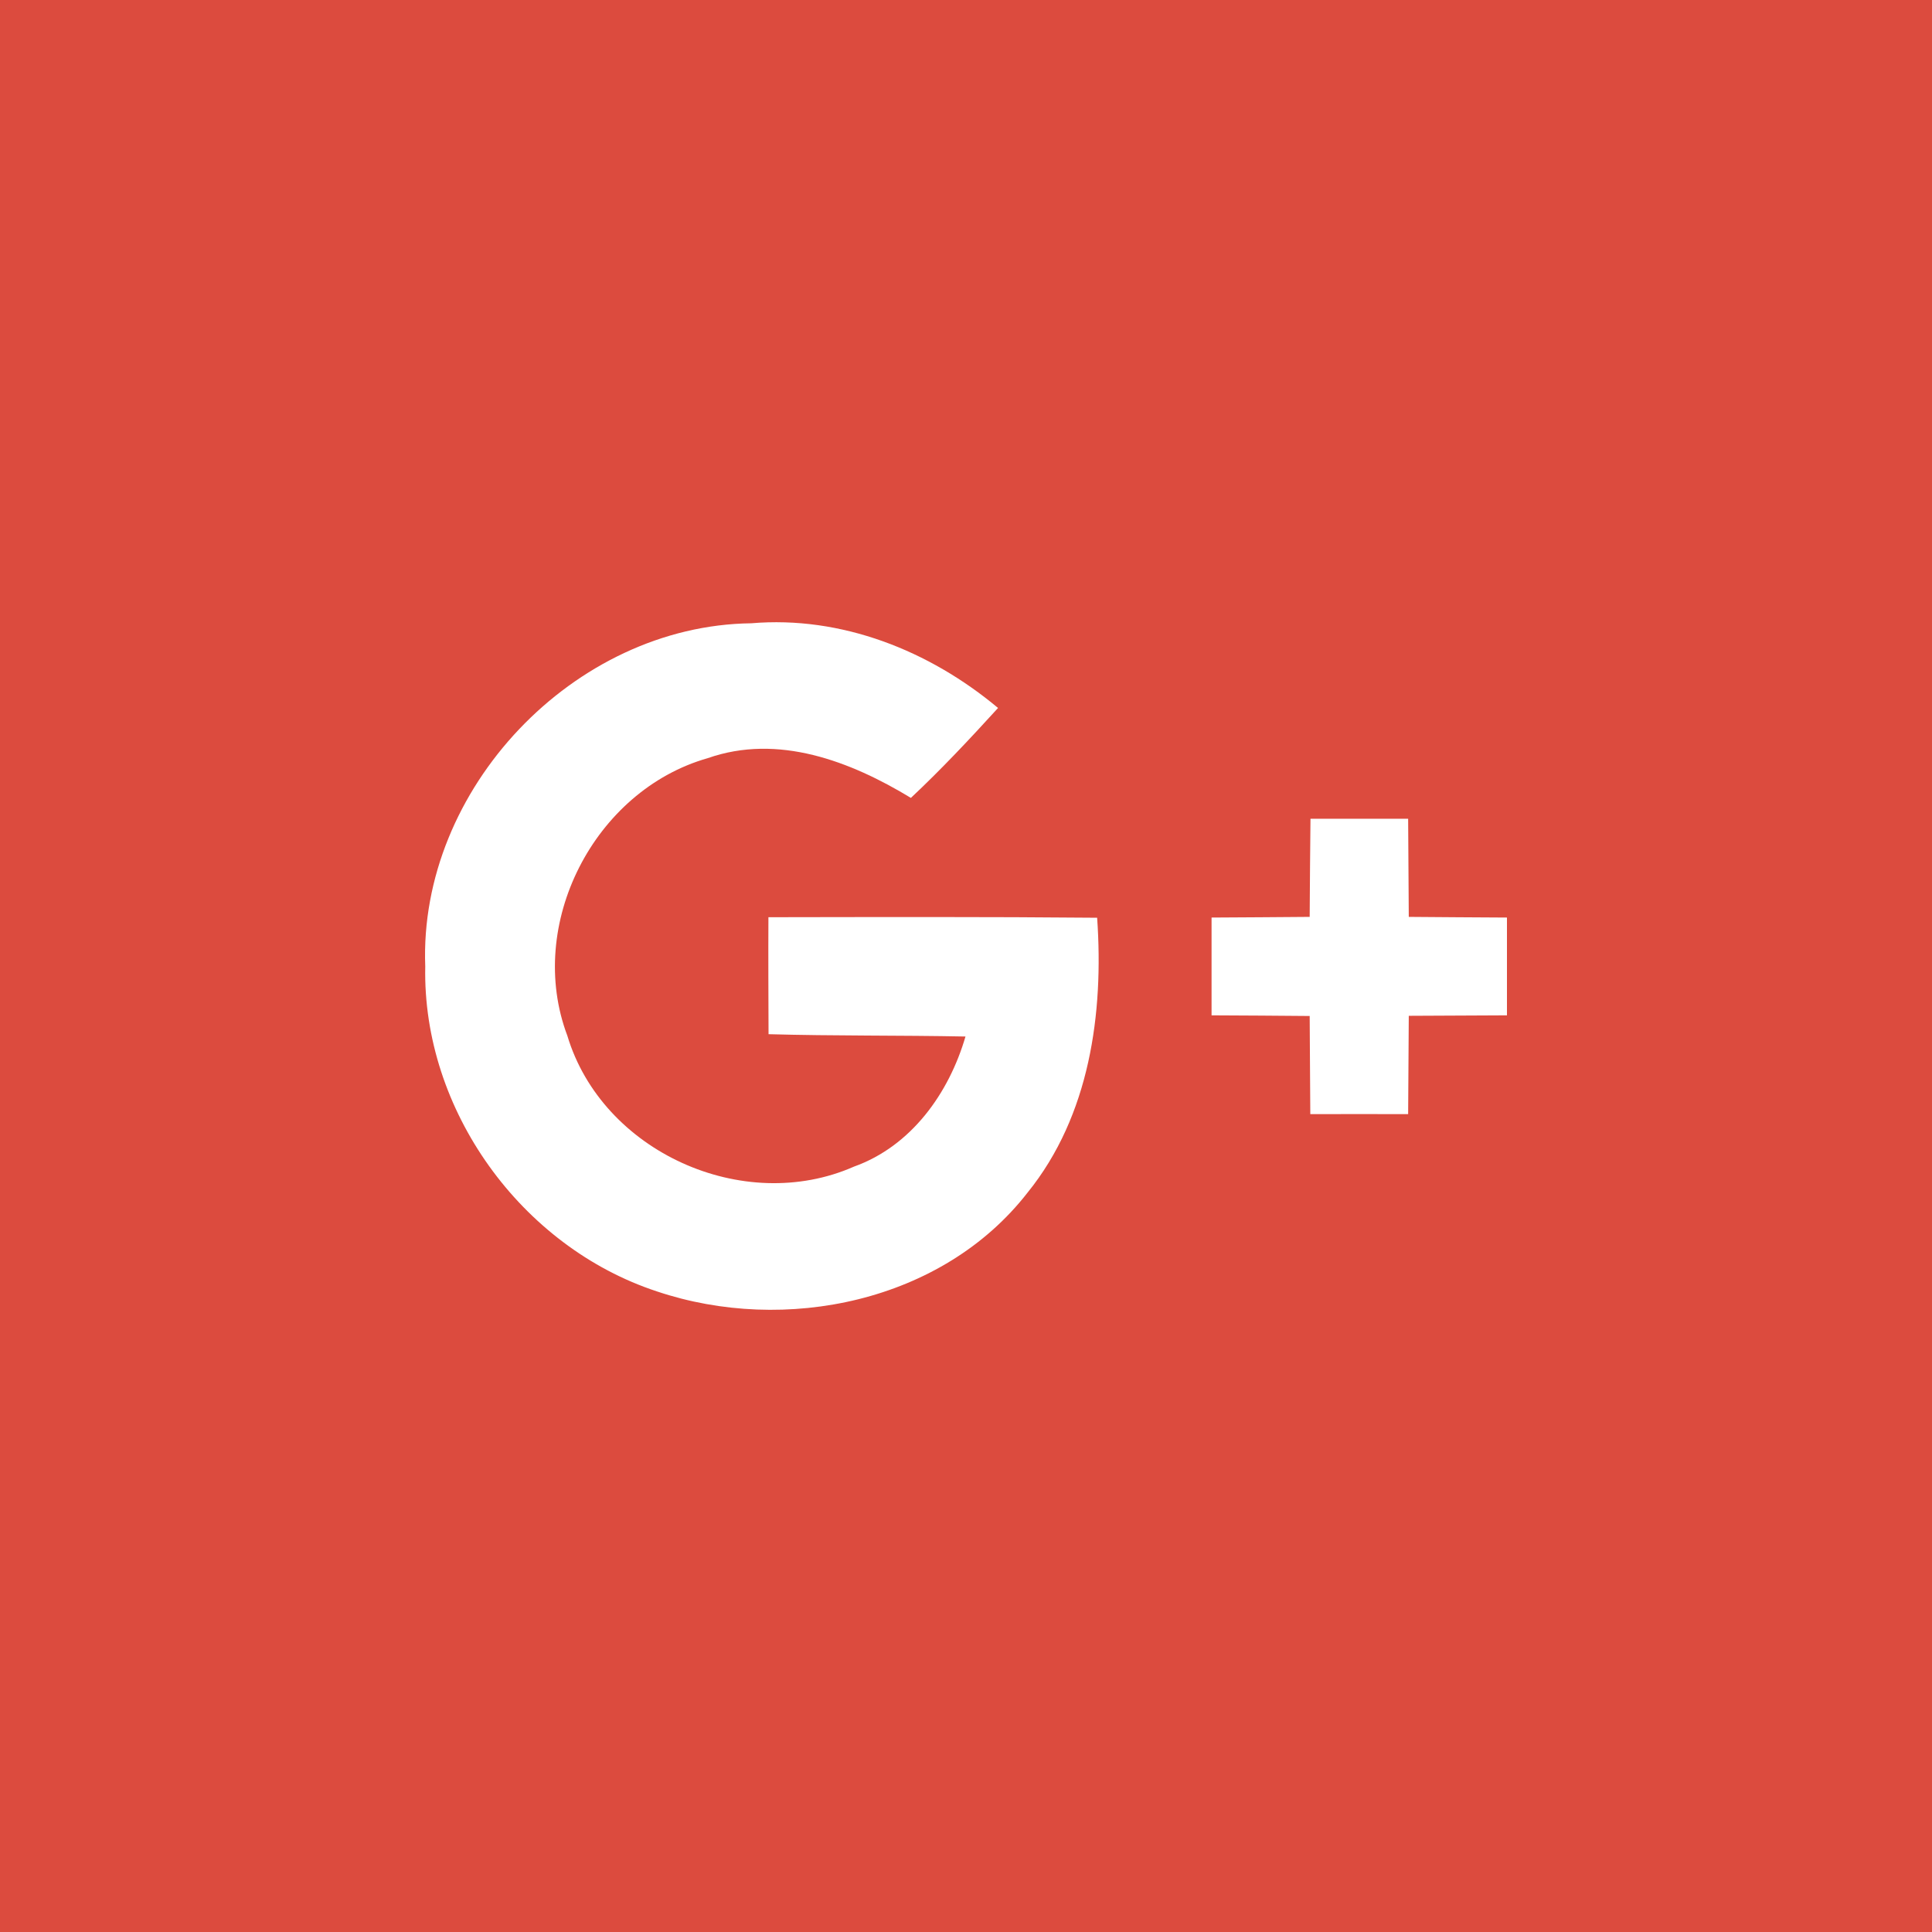
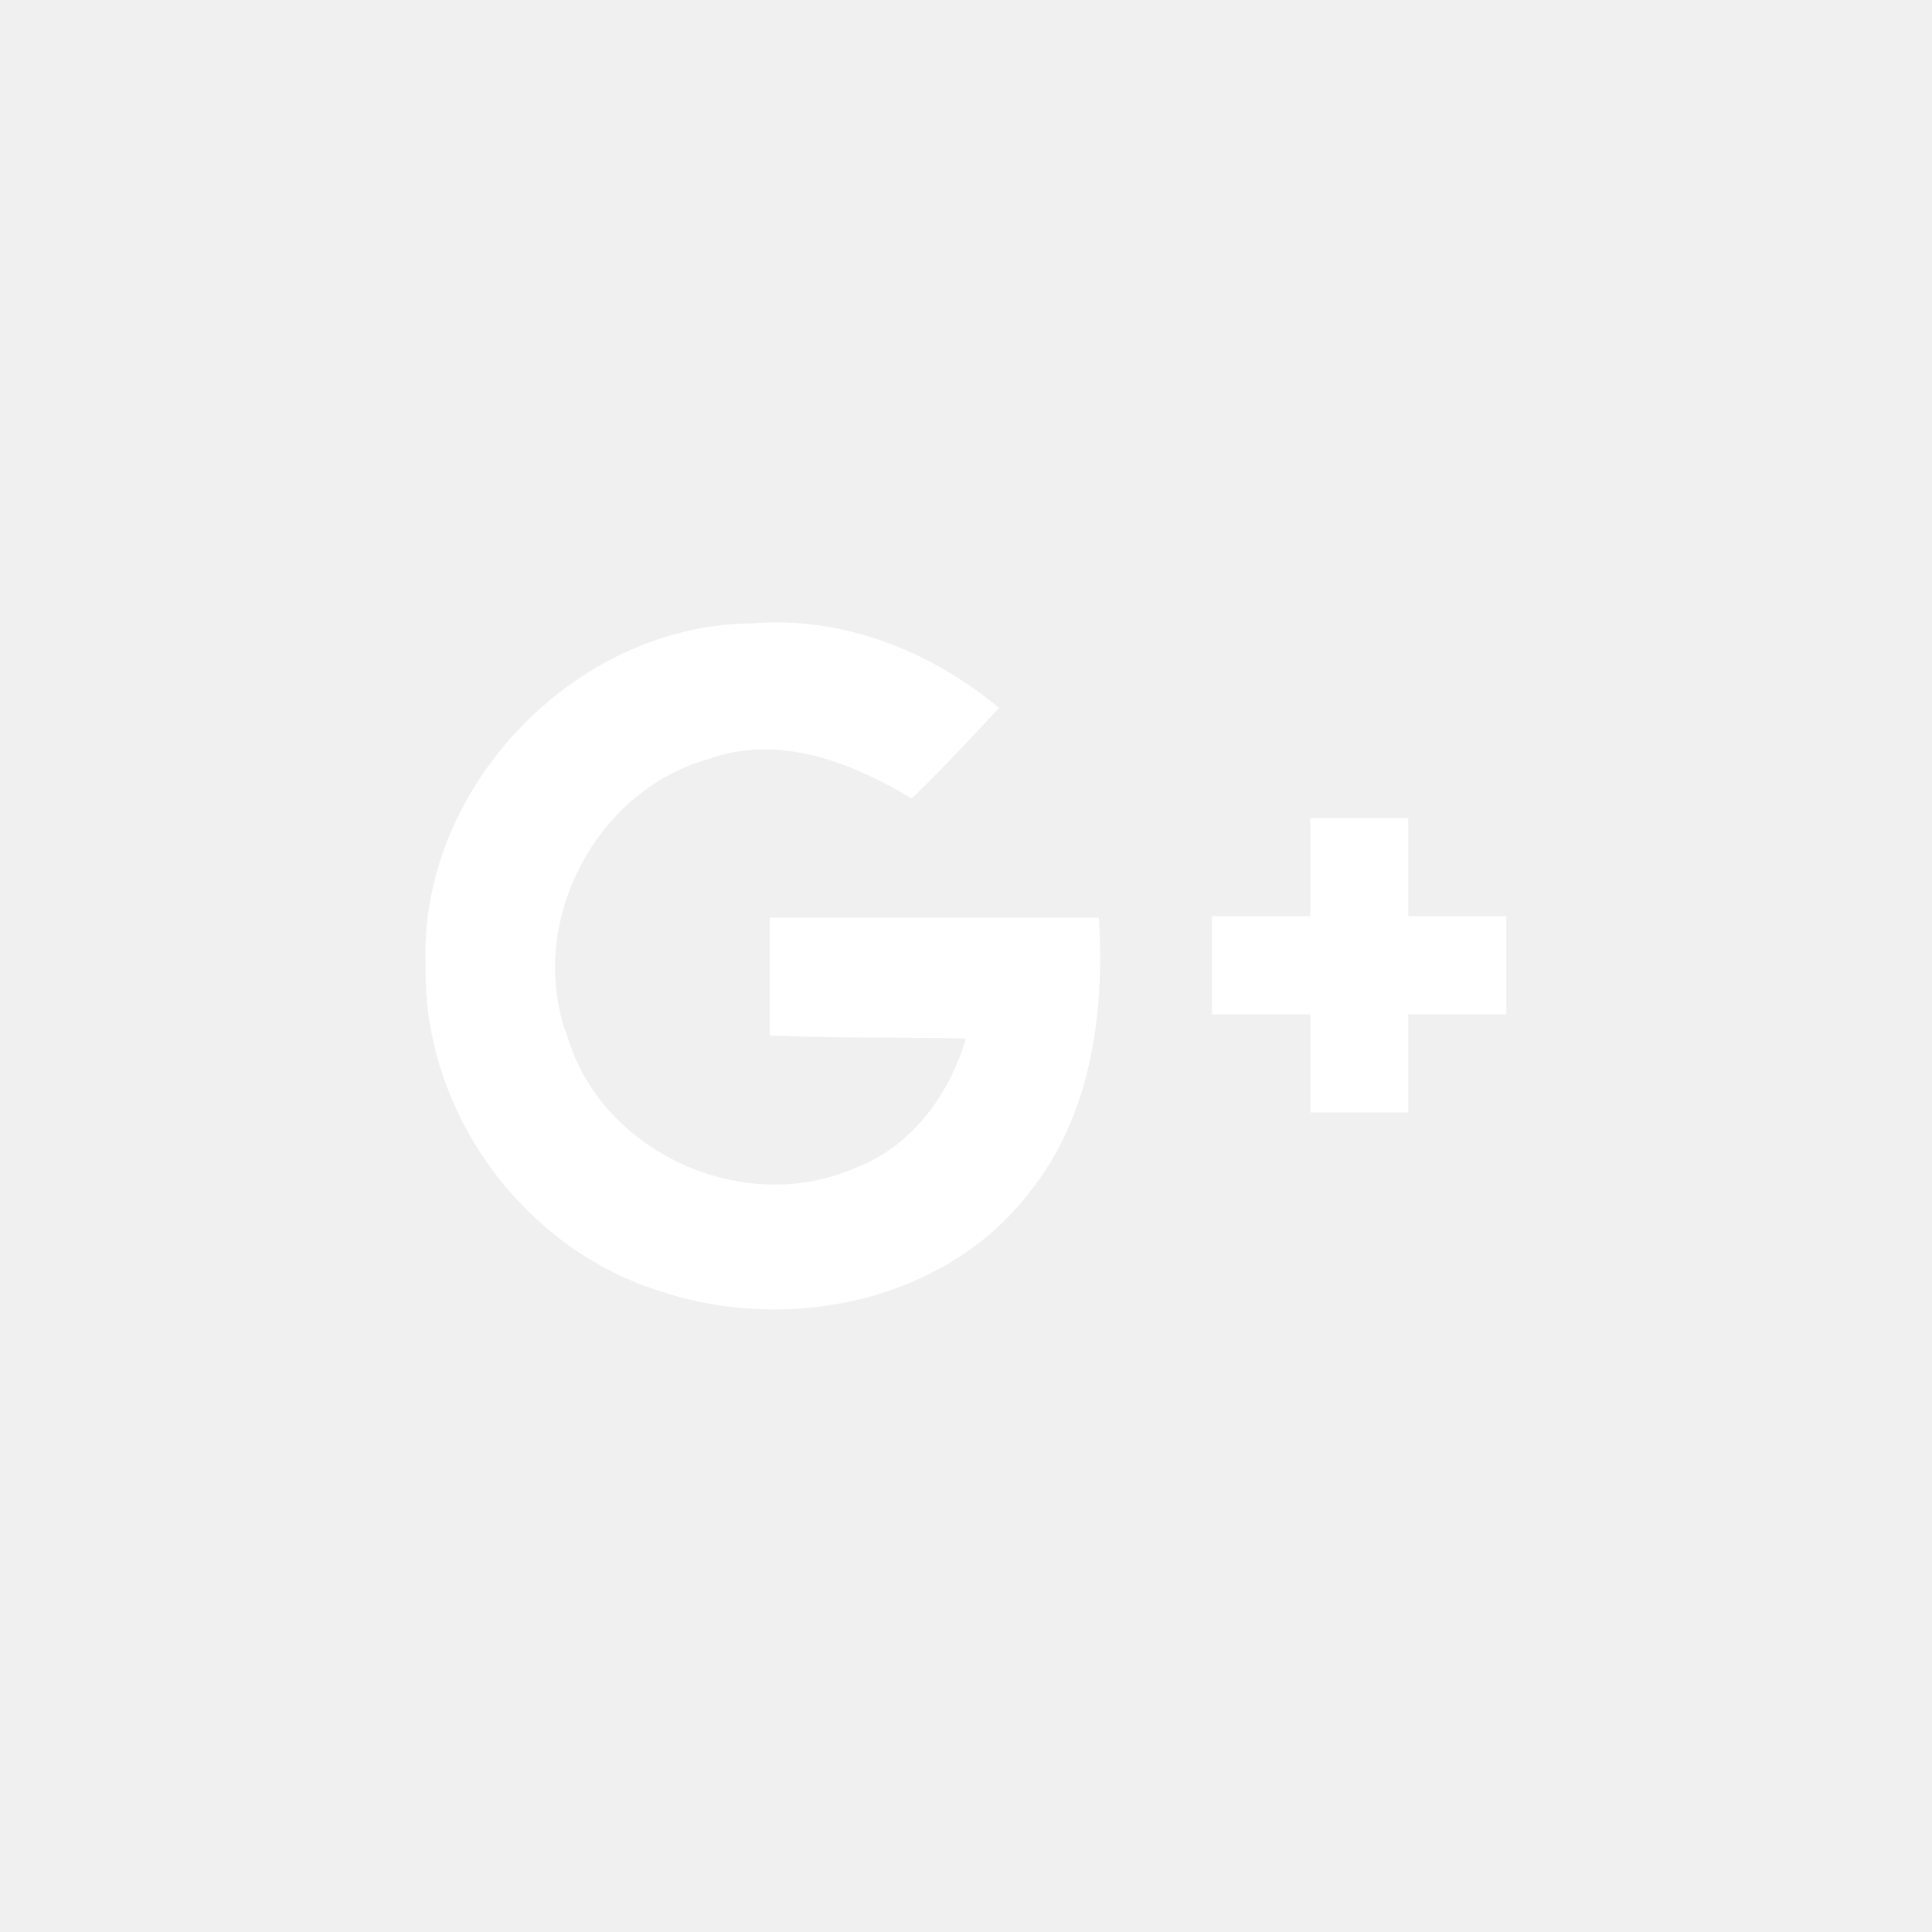
- <svg xmlns="http://www.w3.org/2000/svg" version="1.1" id="Google_x2B_" x="0px" y="0px" viewBox="0 0 128 128" enable-background="new 0 0 128 128" xml:space="preserve">
+ <svg xmlns="http://www.w3.org/2000/svg" version="1.1" id="Google_x2B_" x="0px" y="0px" viewBox="0 0 128 128" style="enable-background:new 0 0 128 128;" xml:space="preserve">
+   <style type="text/css">
+ 	.st0{fill:#FFFFFF;}
+ </style>
  <g>
-     <rect id="google--back" fill="#DC4B3E" width="128" height="128" />
    <g id="google--google-">
      <g>
-         <path fill="#FFFFFF" d="M28.174,64.029c-0.447-11.743,9.84-22.594,21.594-22.735     c5.991-0.511,11.818,1.815,16.355,5.611c-1.86,2.042-3.756,4.065-5.774,5.958     c-3.993-2.425-8.798-4.273-13.462-2.632c-7.527,2.143-12.079,11.026-9.299,18.388     c2.307,7.686,11.659,11.904,18.986,8.674c3.797-1.357,6.294-4.859,7.392-8.621     c-4.349-0.086-8.699-0.033-13.048-0.154c-0.008-2.587-0.022-5.163-0.008-7.75     c7.251-0.011,14.516-0.032,21.778,0.035c0.444,6.337-0.49,13.123-4.609,18.21     c-5.644,7.264-16.072,9.395-24.553,6.547C34.522,82.602,27.979,73.533,28.174,64.029" />
-         <path fill="#FFFFFF" d="M86.823,54.244h6.47c0.011,2.164,0.031,4.337,0.042,6.502     c2.165,0.021,4.34,0.03,6.505,0.044v6.479c-2.165,0.01-4.34,0.021-6.505,0.031     c-0.019,2.174-0.031,4.339-0.042,6.514c-2.164-0.01-4.329,0-6.482,0c-0.021-2.175-0.021-4.34-0.041-6.502     c-2.164-0.021-4.34-0.033-6.501-0.043V60.79c2.161-0.014,4.324-0.023,6.501-0.044     C86.78,58.581,86.802,56.408,86.823,54.244" />
+         <path class="st0" d="M28.2,64C27.7,52.3,38,41.4,49.8,41.3c6-0.5,11.8,1.8,16.4,5.6c-1.9,2-3.8,4.1-5.8,6     c-4-2.4-8.8-4.3-13.5-2.6c-7.5,2.1-12.1,11-9.3,18.4c2.3,7.7,11.7,11.9,19,8.7c3.8-1.4,6.3-4.9,7.4-8.6c-4.3-0.1-8.7,0-13-0.2     c0-2.6,0-5.2,0-7.8c7.3,0,14.5,0,21.8,0c0.4,6.3-0.5,13.1-4.6,18.2c-5.6,7.3-16.1,9.4-24.6,6.5C34.5,82.6,28,73.5,28.2,64" />
+         <path class="st0" d="M86.8,54.2h6.5c0,2.2,0,4.3,0,6.5c2.2,0,4.3,0,6.5,0v6.5c-2.2,0-4.3,0-6.5,0c0,2.2,0,4.3,0,6.5     c-2.2,0-4.3,0-6.5,0c0-2.2,0-4.3,0-6.5c-2.2,0-4.3,0-6.5,0v-6.5c2.2,0,4.3,0,6.5,0C86.8,58.6,86.8,56.4,86.8,54.2" />
      </g>
    </g>
  </g>
</svg>
